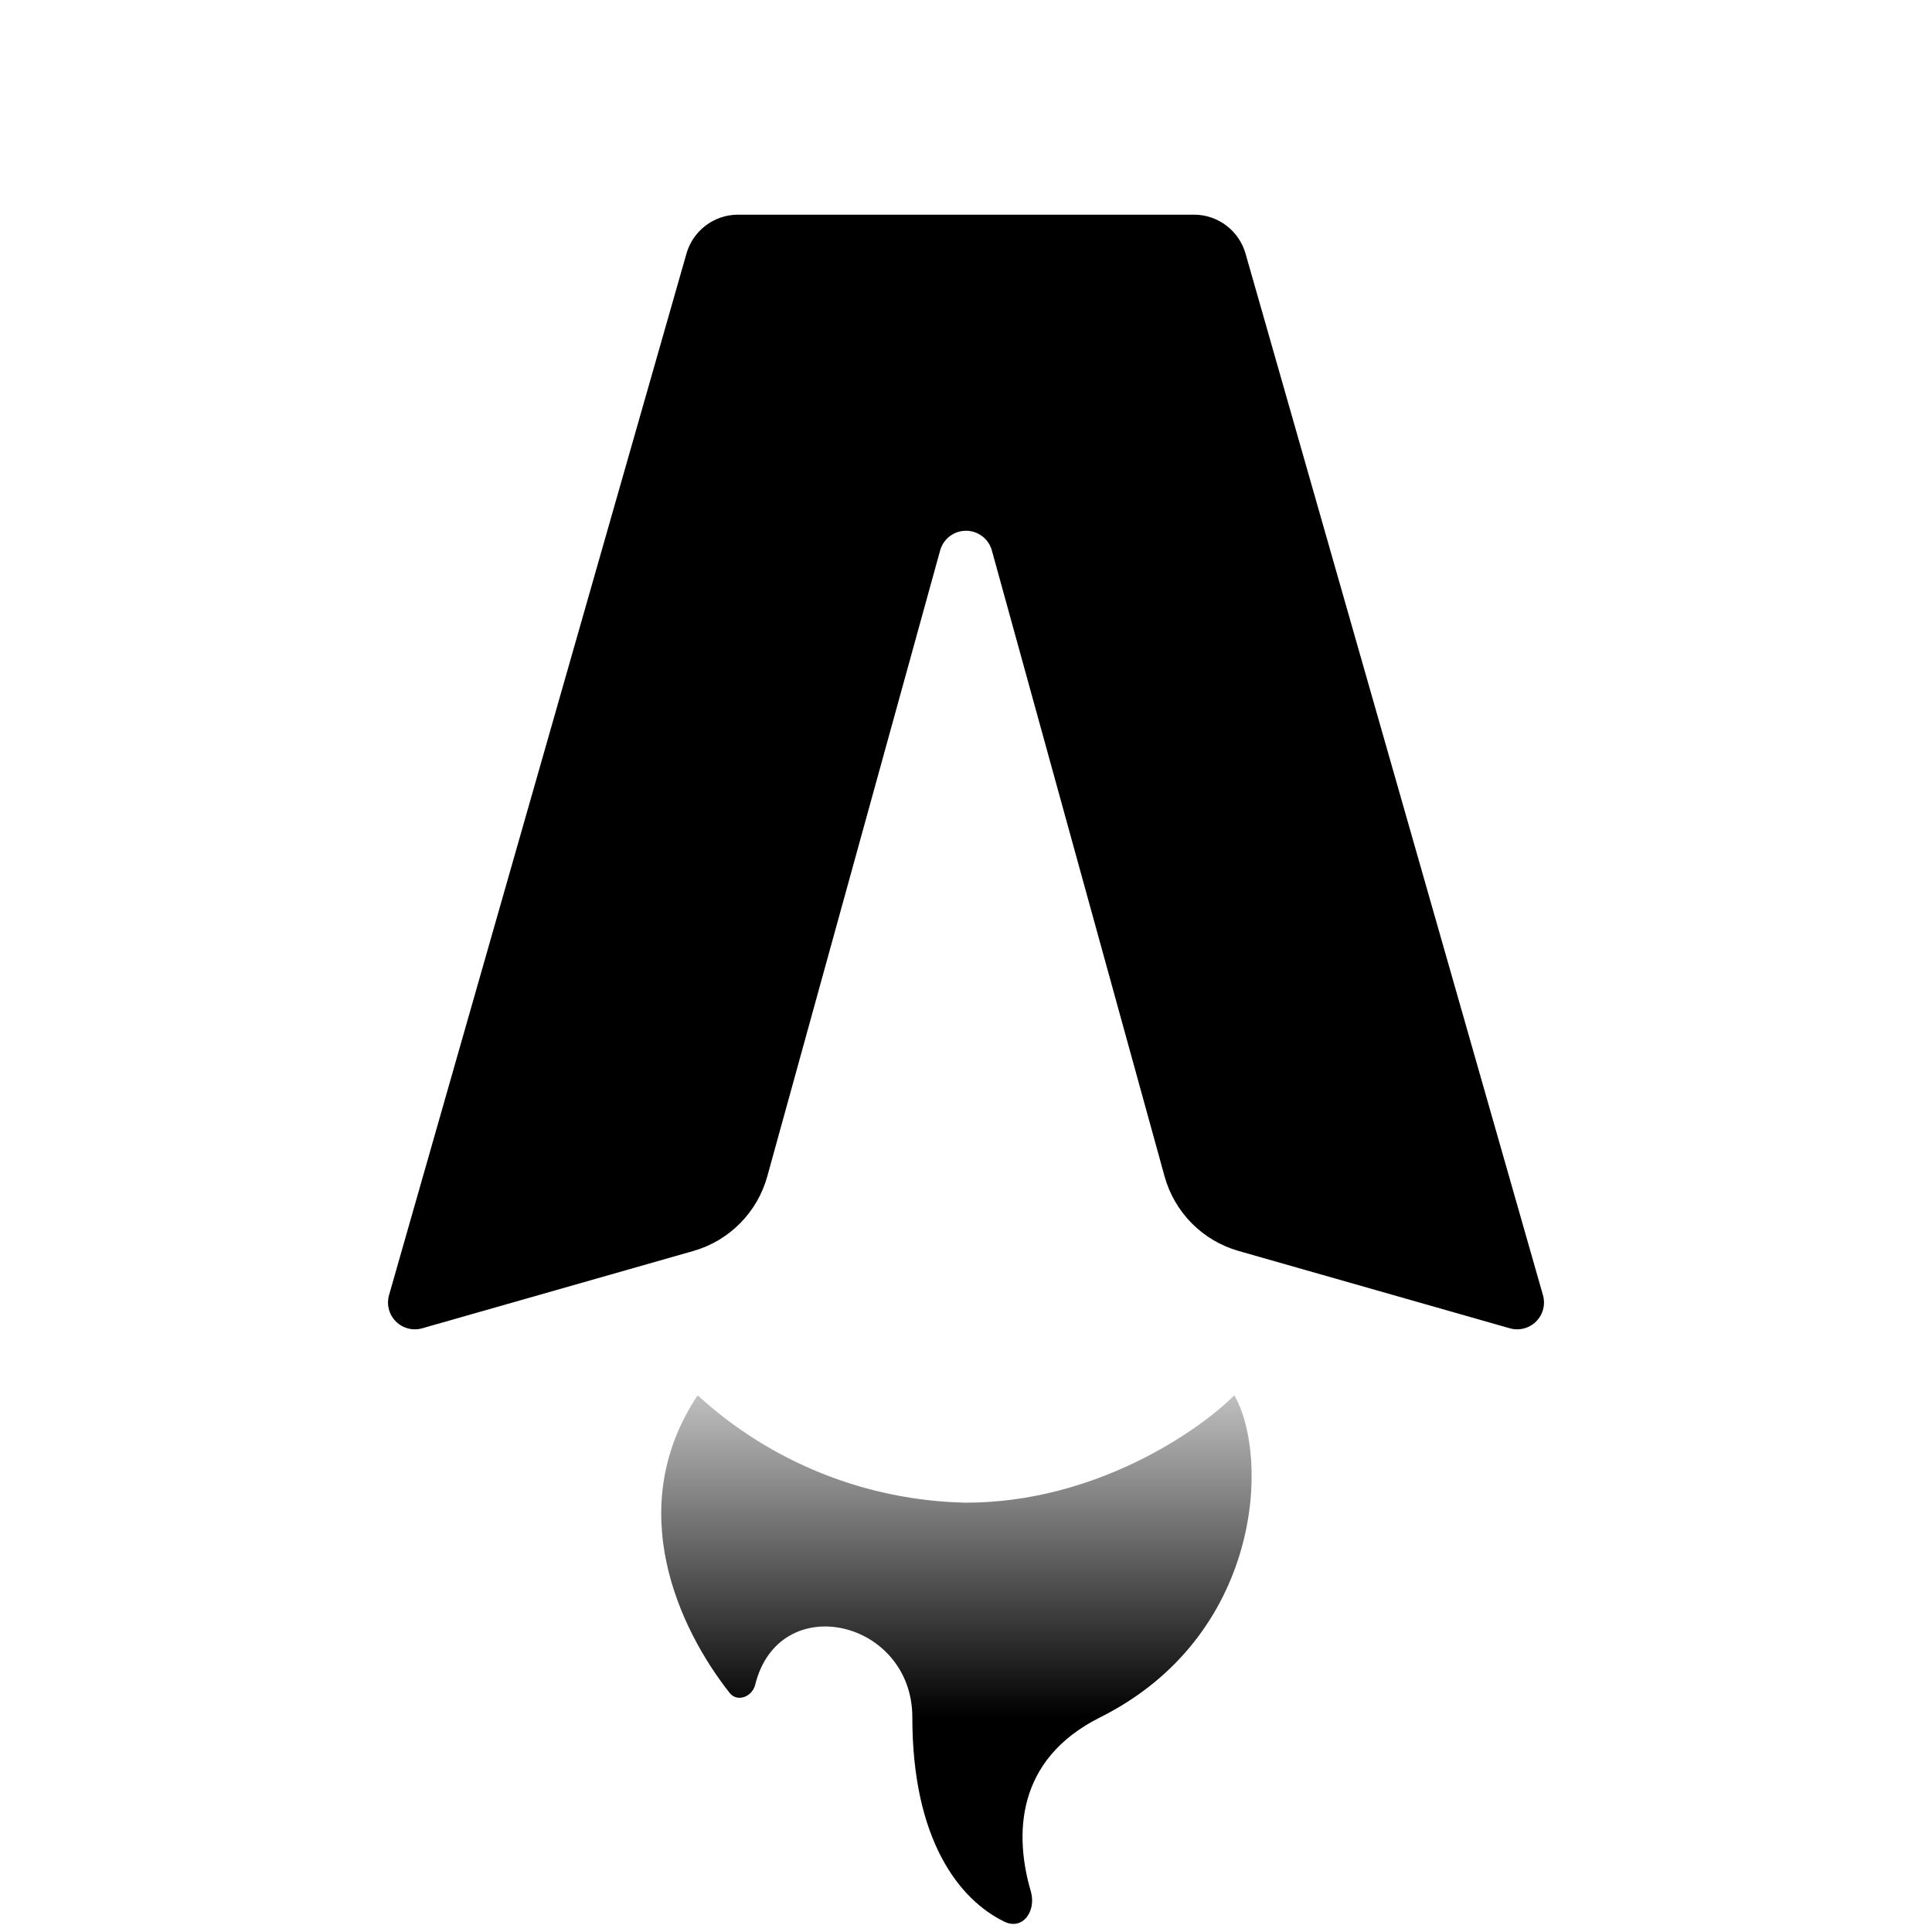
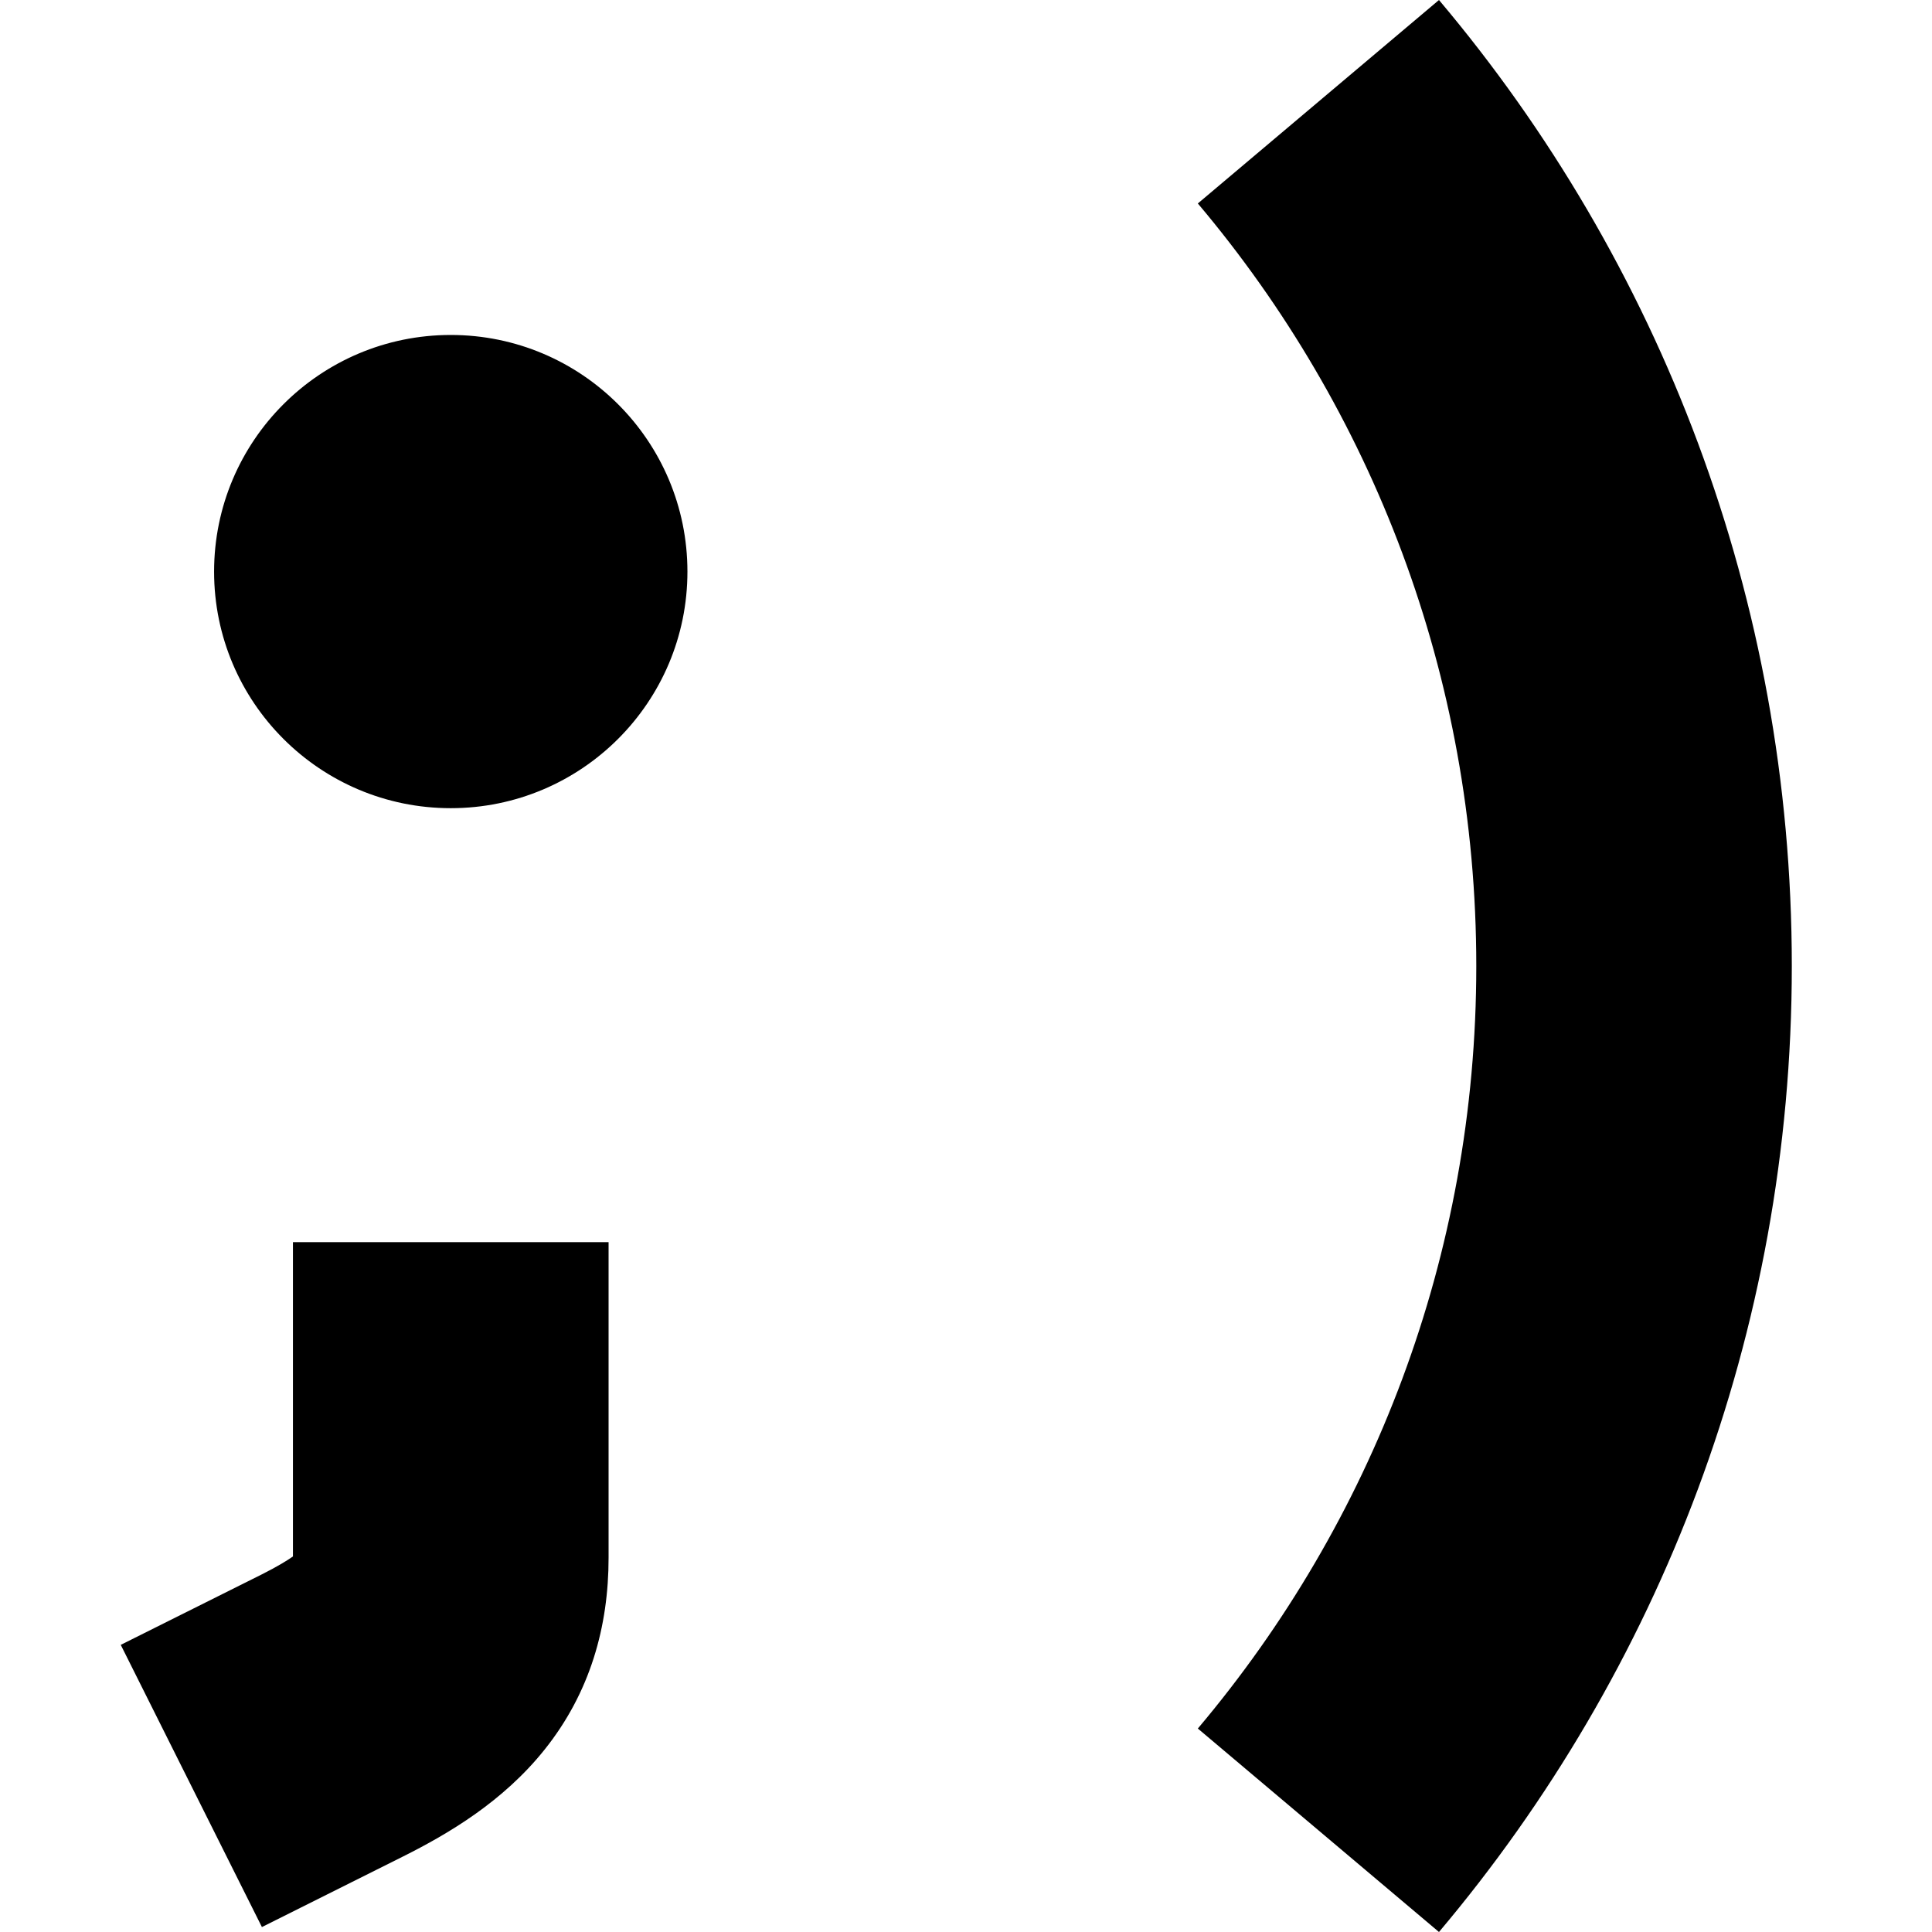
- <svg xmlns="http://www.w3.org/2000/svg" fill="none" viewBox="0 0 36 36">
-   <path fill="#000" d="M22.25 4h-8.5a1 1 0 0 0-.96.73l-5.54 19.4a.5.5 0 0 0 .62.62l5.05-1.44a2 2 0 0 0 1.38-1.4l3.22-11.66a.5.5 0 0 1 .96 0l3.22 11.67a2 2 0 0 0 1.38 1.39l5.05 1.44a.5.5 0 0 0 .62-.62l-5.54-19.4a1 1 0 0 0-.96-.73Z" />
-   <path fill="url(#gradient)" d="M18 28a7.63 7.63 0 0 1-5-2c-1.4 2.1-.35 4.35.6 5.55.14.17.41.07.47-.15.44-1.8 2.93-1.22 2.93.6 0 2.28.87 3.4 1.72 3.81.34.16.59-.2.49-.56-.31-1.05-.29-2.46 1.29-3.25 3-1.5 3.17-4.83 2.5-6-.67.67-2.6 2-5 2Z" />
-   <defs>
-     <linearGradient id="gradient" x1="16" x2="16" y1="32" y2="24" gradientUnits="userSpaceOnUse">
-       <stop stop-color="#000" />
-       <stop offset="1" stop-color="#000" stop-opacity="0" />
-     </linearGradient>
-   </defs>
+ <svg xmlns="http://www.w3.org/2000/svg" viewBox="0 0 16 16" fill="none">
+   <path fill="#000" d="M9.92 1.685C11.359 3.391 12.226 5.593 12.226 8C12.226 10.407 11.359 12.609 9.92 14.315L11.917 16C13.739 13.84 14.839 11.047 14.839 8C14.839 4.953 13.739 2.16 11.917 0L9.92 1.685ZM5.693 4.734C5.693 5.816 4.815 6.693 3.733 6.693C2.651 6.693 1.773 5.816 1.773 4.734C1.773 3.651 2.651 2.774 3.733 2.774C4.815 2.774 5.693 3.651 5.693 4.734ZM5.04 10.287V12.9C5.04 13.47 4.888 14.018 4.508 14.492C4.166 14.919 3.717 15.185 3.337 15.375L2.169 15.959L1 13.622L2.169 13.038C2.296 12.974 2.376 12.925 2.426 12.89V10.287H5.04Z" />
  <style>
-     @media (prefers-color-scheme:dark){:root{filter:invert(100%)}}
-   </style>
+         @media (prefers-color-scheme:dark){:root{filter:invert(100%)}}
+     </style>
</svg>
